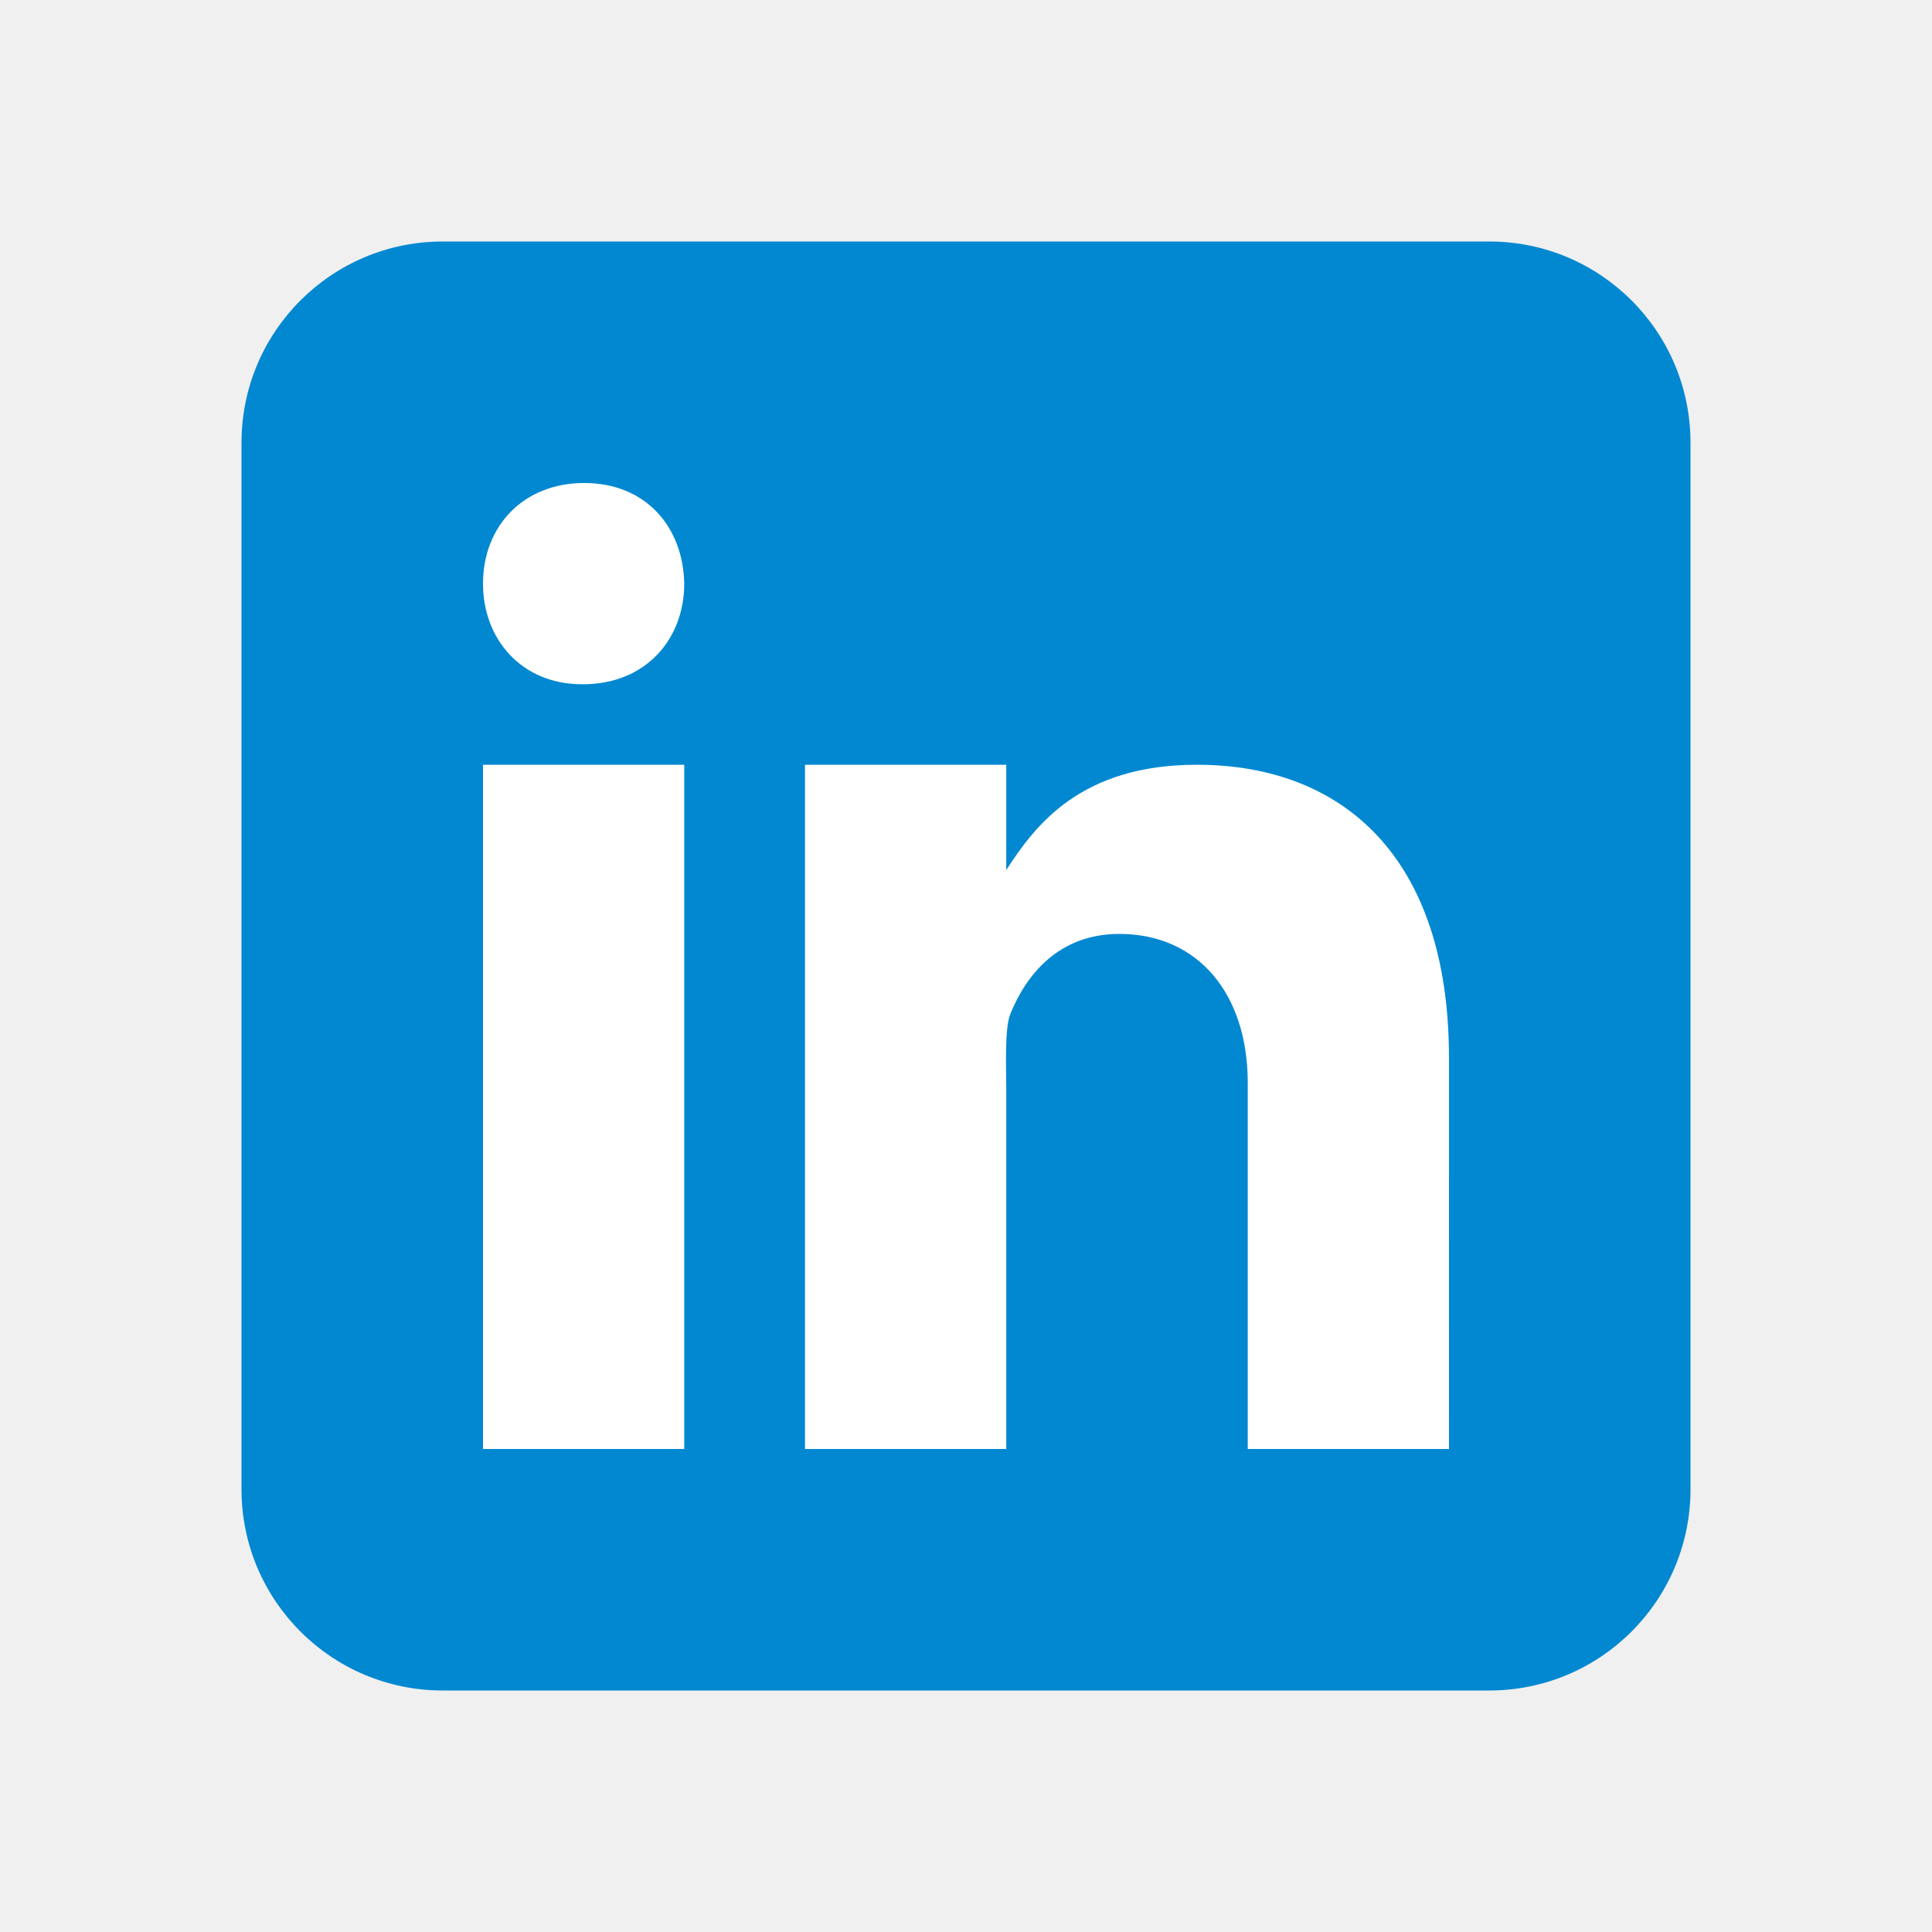
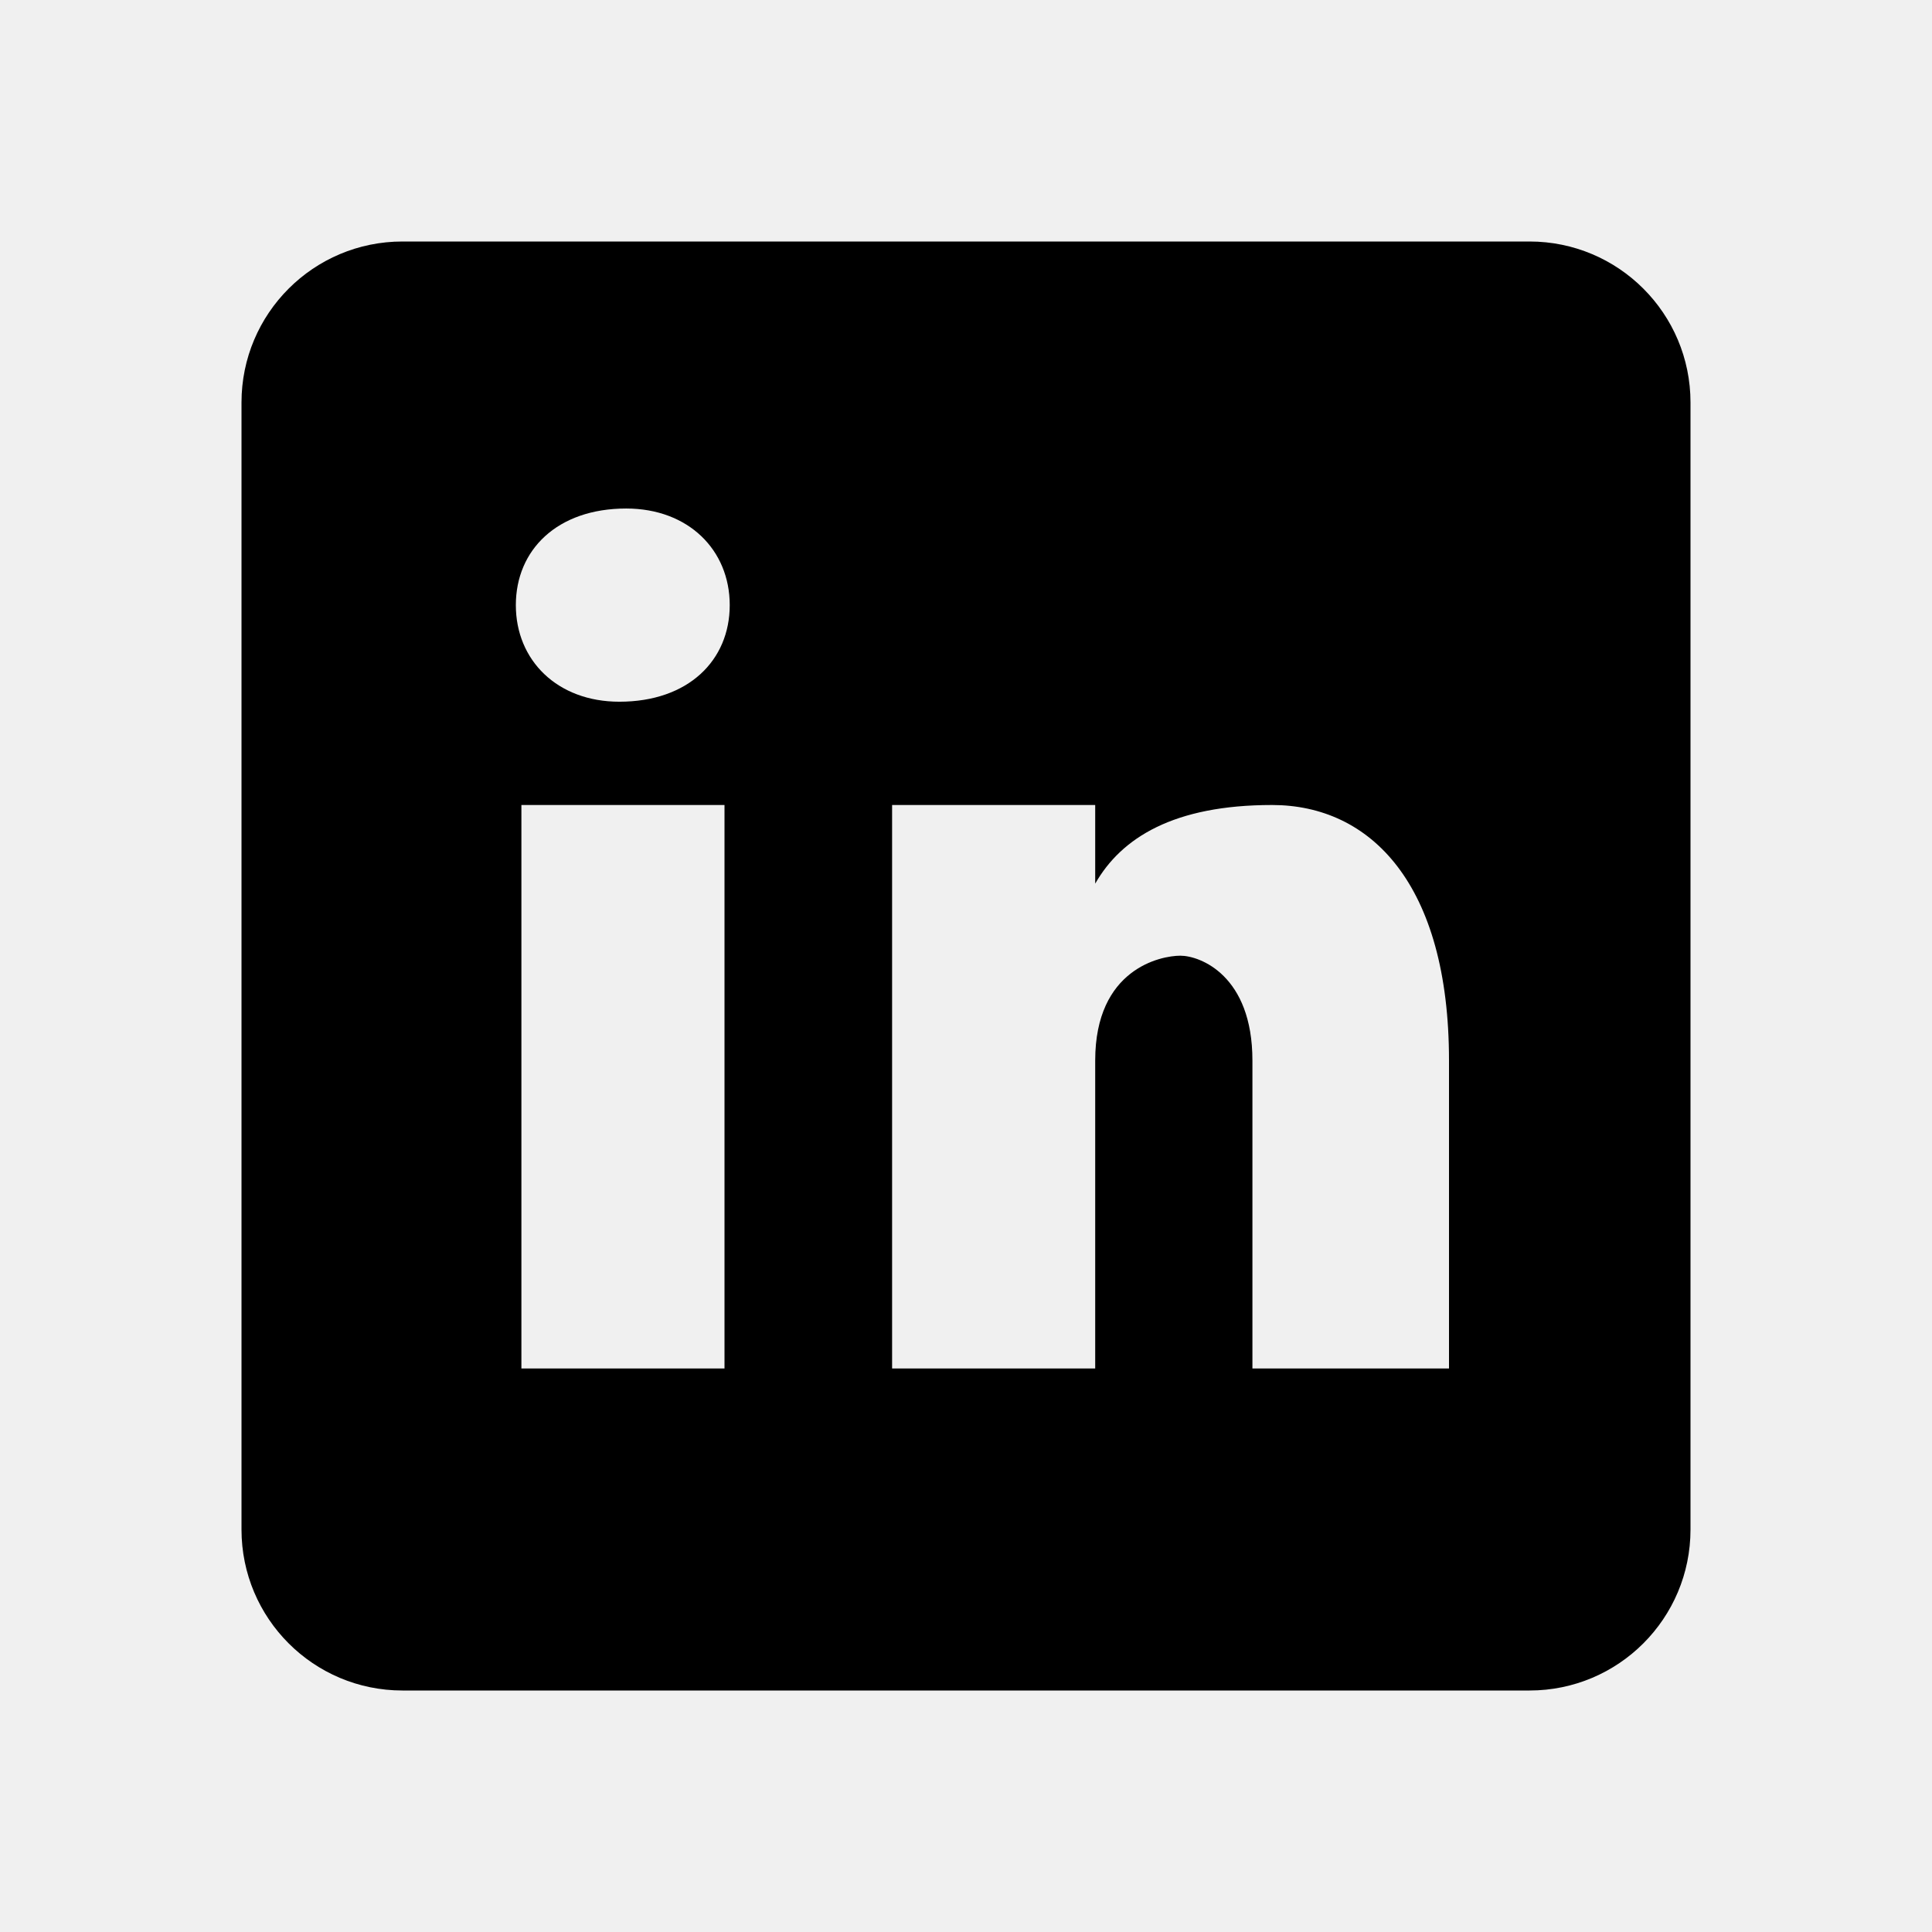
- <svg xmlns="http://www.w3.org/2000/svg" x="0px" y="0px" width="100" height="100" viewBox="0 0 48 48">
-   <path fill="#0288D1" d="M42,37c0,2.762-2.238,5-5,5H11c-2.761,0-5-2.238-5-5V11c0-2.762,2.239-5,5-5h26c2.762,0,5,2.238,5,5V37z" />
-   <path fill="#FFF" d="M12 19H17V36H12zM14.485 17h-.028C12.965 17 12 15.888 12 14.499 12 13.08 12.995 12 14.514 12c1.521 0 2.458 1.08 2.486 2.499C17 15.887 16.035 17 14.485 17zM36 36h-5v-9.099c0-2.198-1.225-3.698-3.192-3.698-1.501 0-2.313 1.012-2.707 1.99C24.957 25.543 25 26.511 25 27v9h-5V19h5v2.616C25.721 20.5 26.85 19 29.738 19c3.578 0 6.261 2.25 6.261 7.274L36 36 36 36z" />
+ <svg xmlns="http://www.w3.org/2000/svg" x="0px" y="0px" width="100" height="100" viewBox="0 0 24 24">
+   <path d="M19,3H5C3.895,3,3,3.895,3,5v14c0,1.105,0.895,2,2,2h14c1.105,0,2-0.895,2-2V5C21,3.895,20.105,3,19,3z M9,17H6.477v-7H9 V17z M7.694,8.717c-0.771,0-1.286-0.514-1.286-1.2s0.514-1.2,1.371-1.2c0.771,0,1.286,0.514,1.286,1.2S8.551,8.717,7.694,8.717z M18,17h-2.442v-3.826c0-1.058-0.651-1.302-0.895-1.302s-1.058,0.163-1.058,1.302c0,0.163,0,3.826,0,3.826h-2.523v-7h2.523v0.977 C13.93,10.407,14.581,10,15.802,10C17.023,10,18,10.977,18,13.174V17z" />
</svg>
